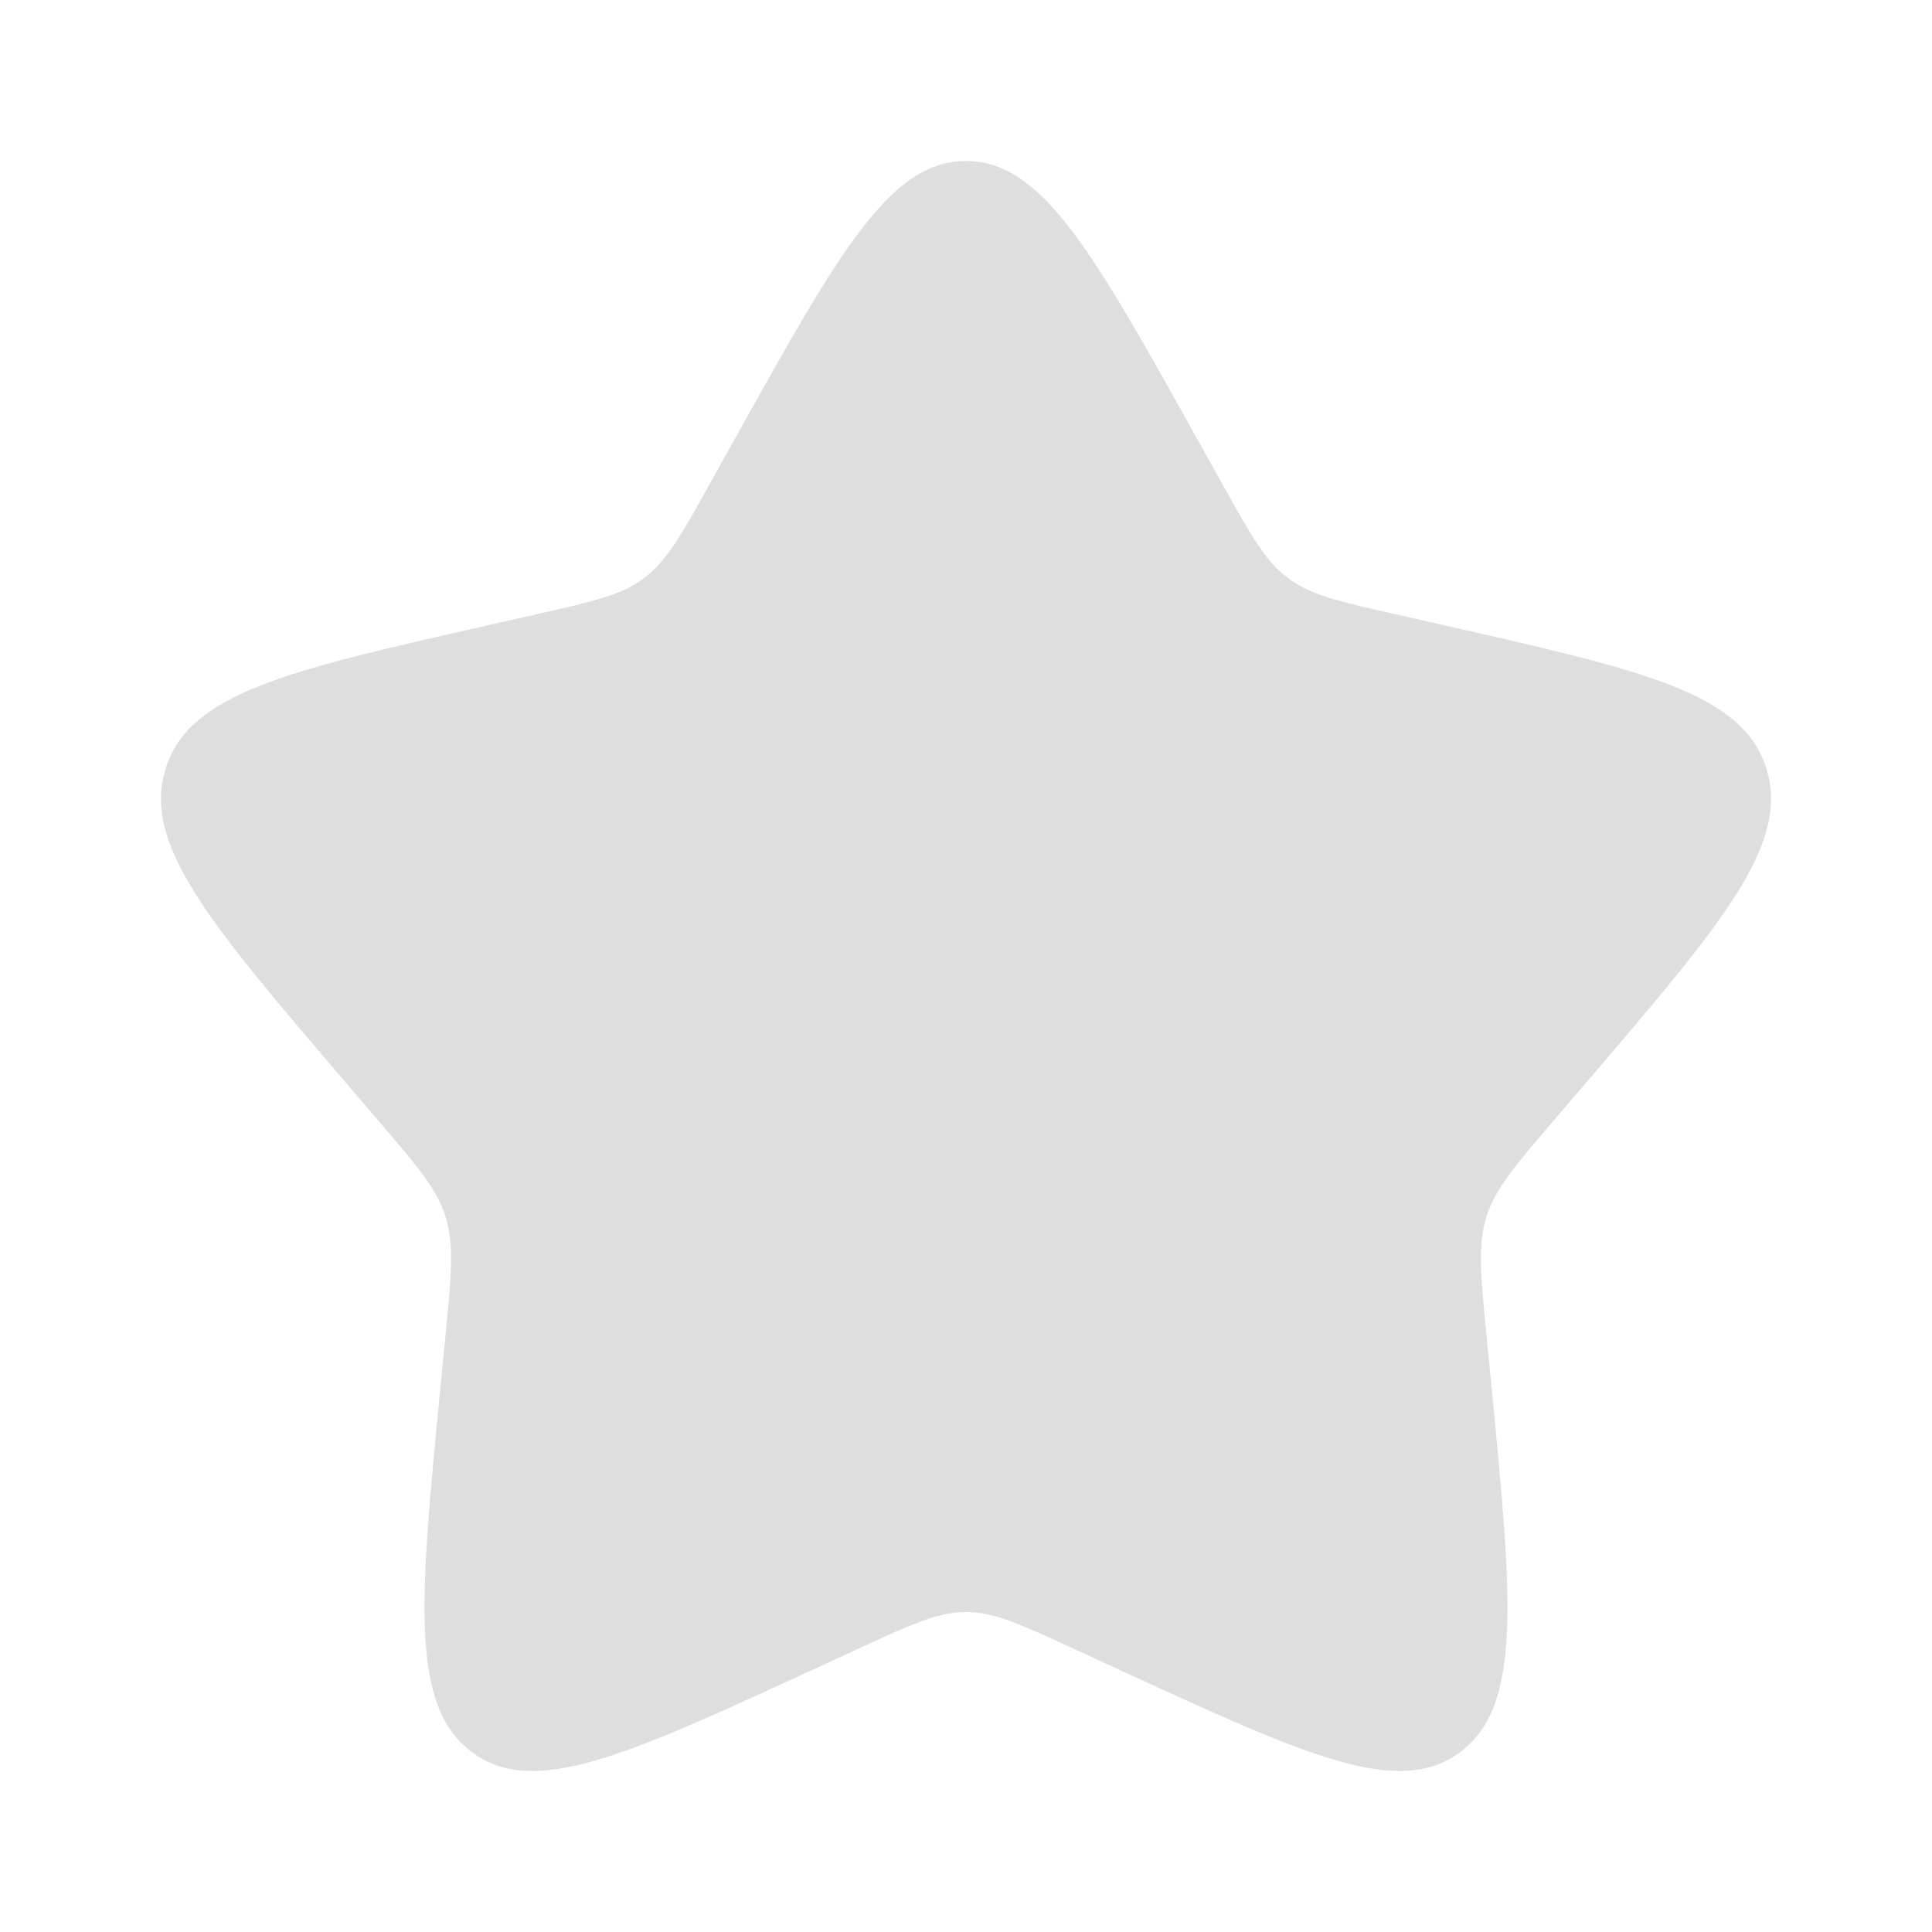
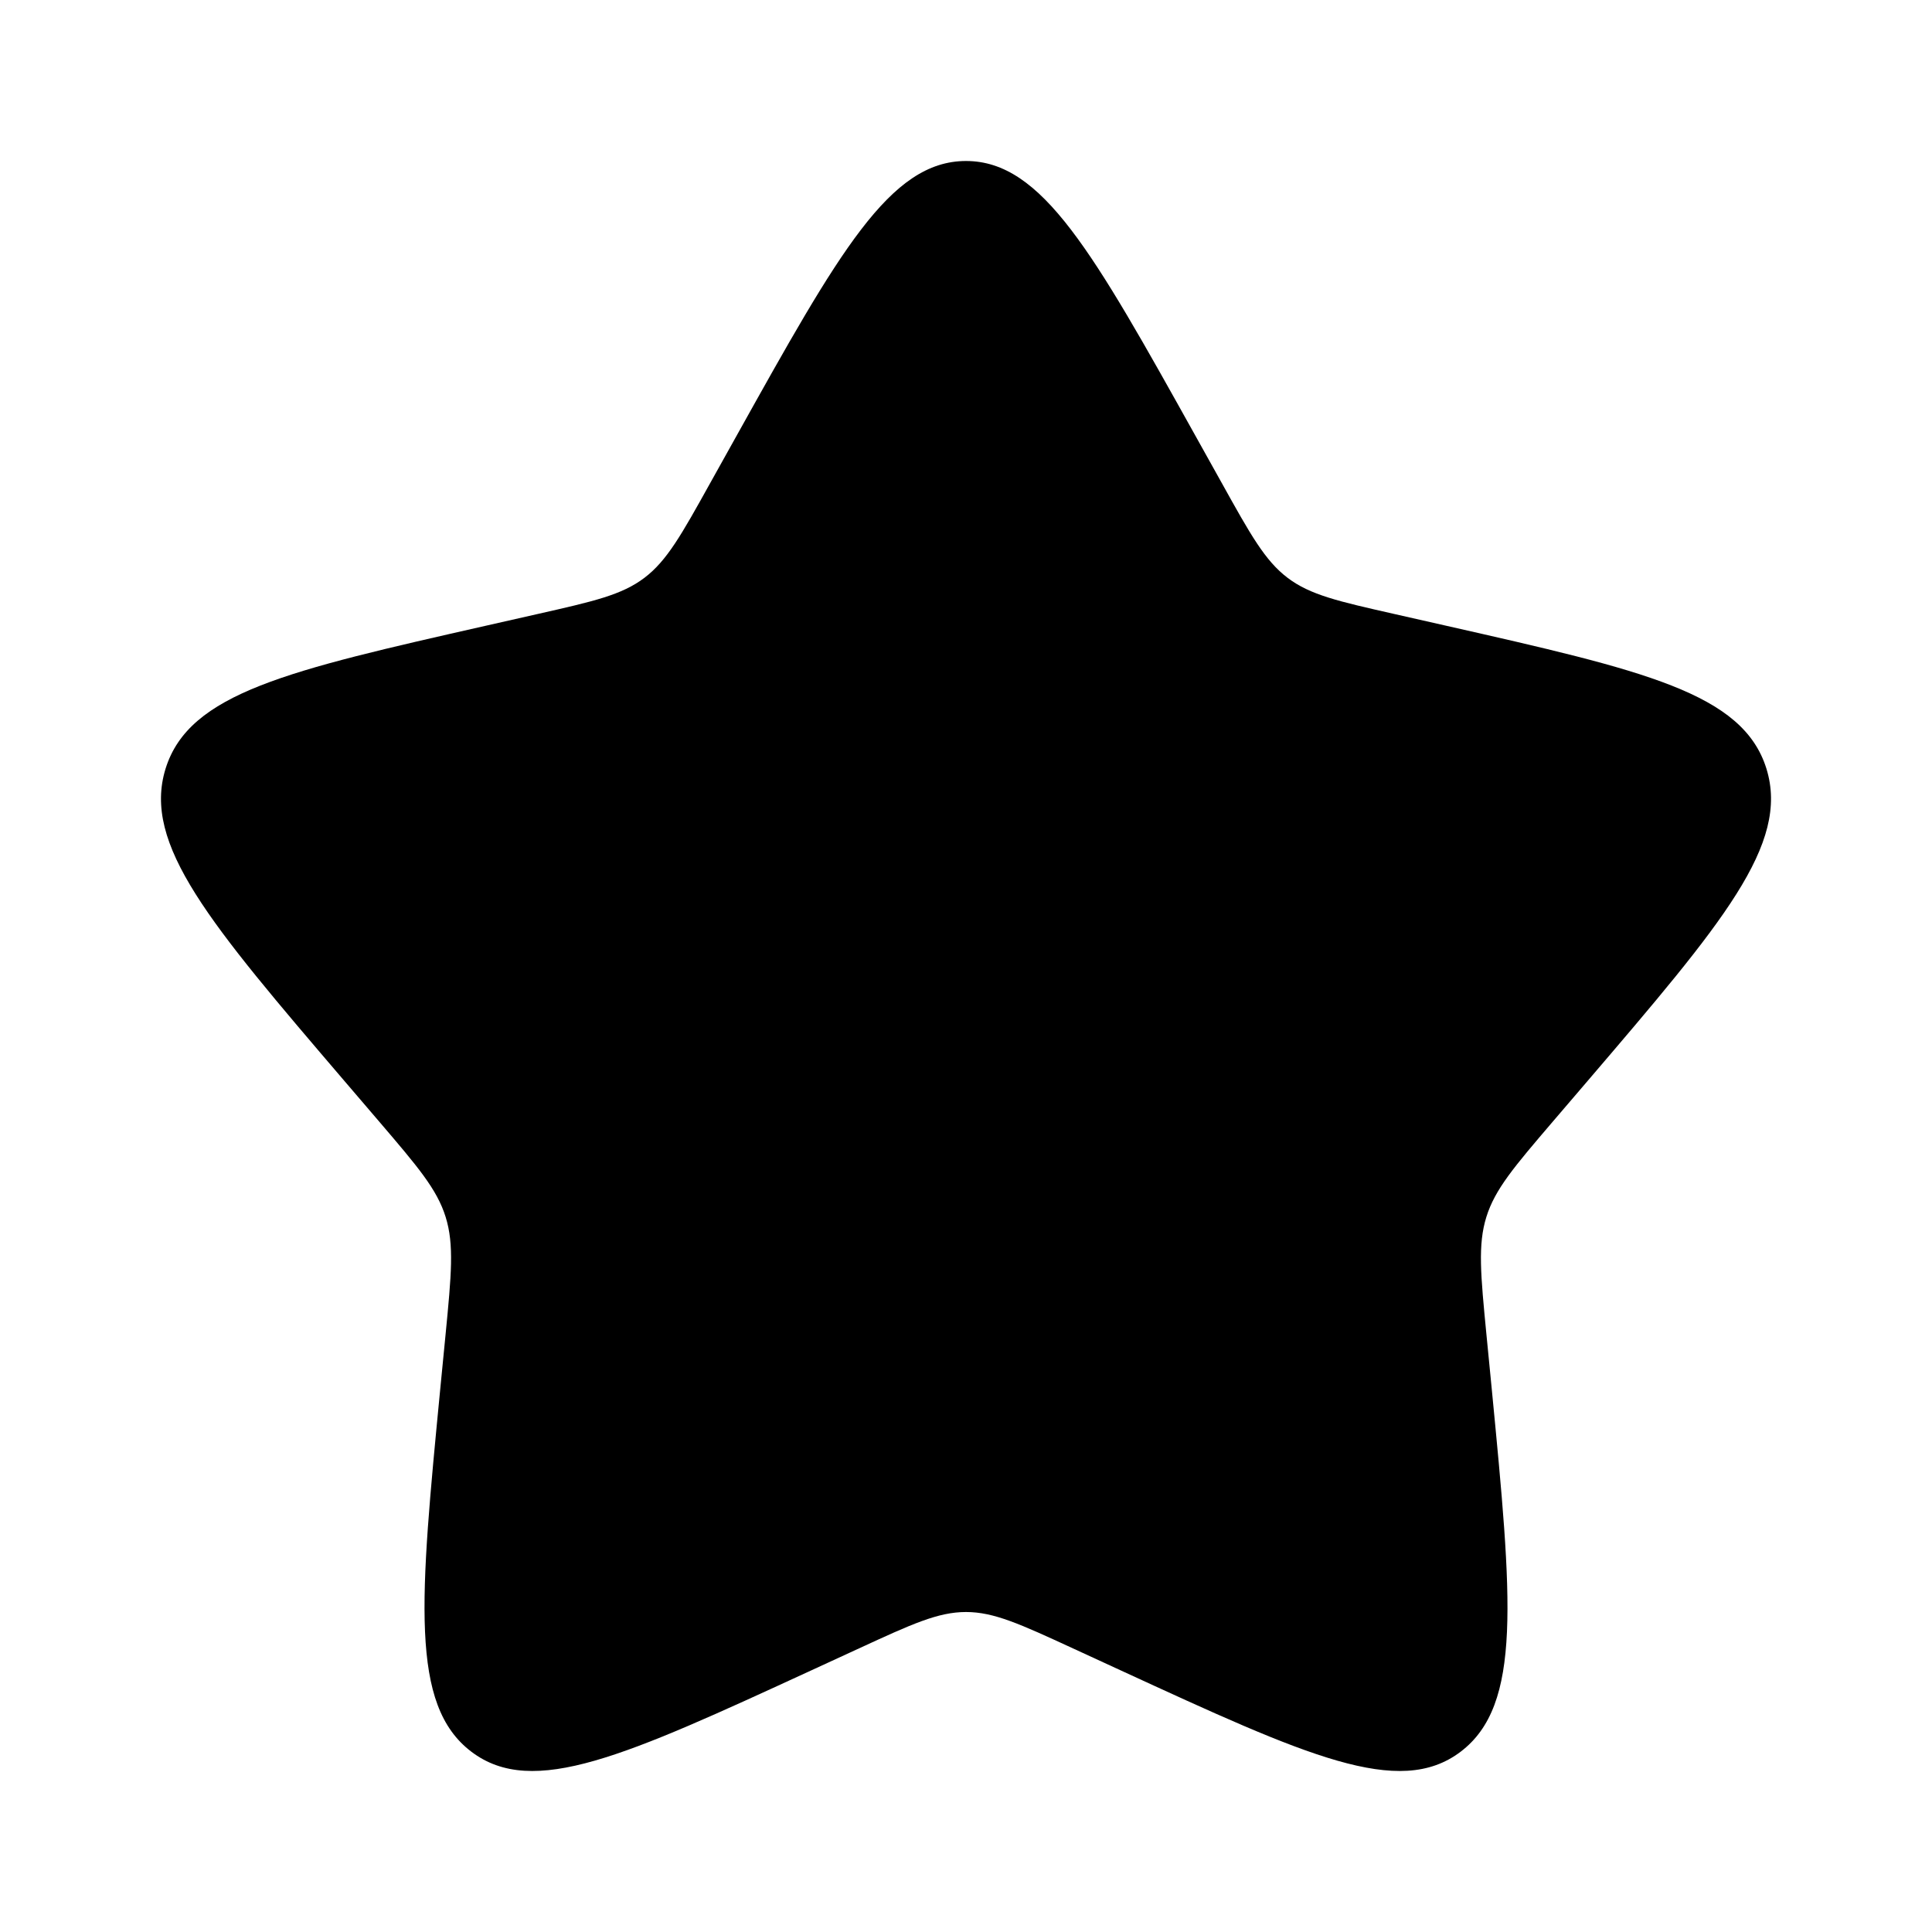
<svg xmlns="http://www.w3.org/2000/svg" width="24" height="24" viewBox="0 0 24 24" fill="none">
-   <path d="M9.153 5.408C10.42 3.136 11.053 2 12 2C12.947 2 13.58 3.136 14.847 5.408L15.175 5.996C15.534 6.642 15.714 6.965 15.995 7.178C16.276 7.391 16.625 7.47 17.324 7.628L17.96 7.772C20.42 8.329 21.65 8.607 21.943 9.548C22.235 10.489 21.397 11.469 19.72 13.43L19.286 13.937C18.81 14.494 18.571 14.773 18.464 15.118C18.357 15.462 18.393 15.834 18.465 16.578L18.531 17.254C18.784 19.871 18.911 21.179 18.145 21.76C17.379 22.342 16.227 21.811 13.924 20.751L13.329 20.477C12.674 20.175 12.347 20.025 12 20.025C11.653 20.025 11.326 20.175 10.671 20.477L10.076 20.751C7.773 21.811 6.621 22.342 5.855 21.76C5.089 21.179 5.216 19.871 5.469 17.254L5.535 16.578C5.607 15.834 5.643 15.462 5.536 15.118C5.429 14.773 5.19 14.494 4.714 13.937L4.28 13.43C2.603 11.469 1.765 10.489 2.057 9.548C2.35 8.607 3.58 8.329 6.04 7.772L6.676 7.628C7.375 7.47 7.724 7.391 8.005 7.178C8.286 6.965 8.466 6.642 8.825 5.996L9.153 5.408Z" fill="#DEDEDE" />
+   <path d="M9.153 5.408C10.42 3.136 11.053 2 12 2C12.947 2 13.58 3.136 14.847 5.408L15.175 5.996C15.534 6.642 15.714 6.965 15.995 7.178C16.276 7.391 16.625 7.47 17.324 7.628L17.96 7.772C20.42 8.329 21.65 8.607 21.943 9.548C22.235 10.489 21.397 11.469 19.72 13.43L19.286 13.937C18.81 14.494 18.571 14.773 18.464 15.118C18.357 15.462 18.393 15.834 18.465 16.578L18.531 17.254C18.784 19.871 18.911 21.179 18.145 21.76C17.379 22.342 16.227 21.811 13.924 20.751L13.329 20.477C12.674 20.175 12.347 20.025 12 20.025C11.653 20.025 11.326 20.175 10.671 20.477L10.076 20.751C7.773 21.811 6.621 22.342 5.855 21.76C5.089 21.179 5.216 19.871 5.469 17.254L5.535 16.578C5.607 15.834 5.643 15.462 5.536 15.118C5.429 14.773 5.19 14.494 4.714 13.937L4.28 13.43C2.603 11.469 1.765 10.489 2.057 9.548C2.35 8.607 3.58 8.329 6.04 7.772L6.676 7.628C7.375 7.47 7.724 7.391 8.005 7.178C8.286 6.965 8.466 6.642 8.825 5.996L9.153 5.408Z" fill="currentColor" />
</svg>
